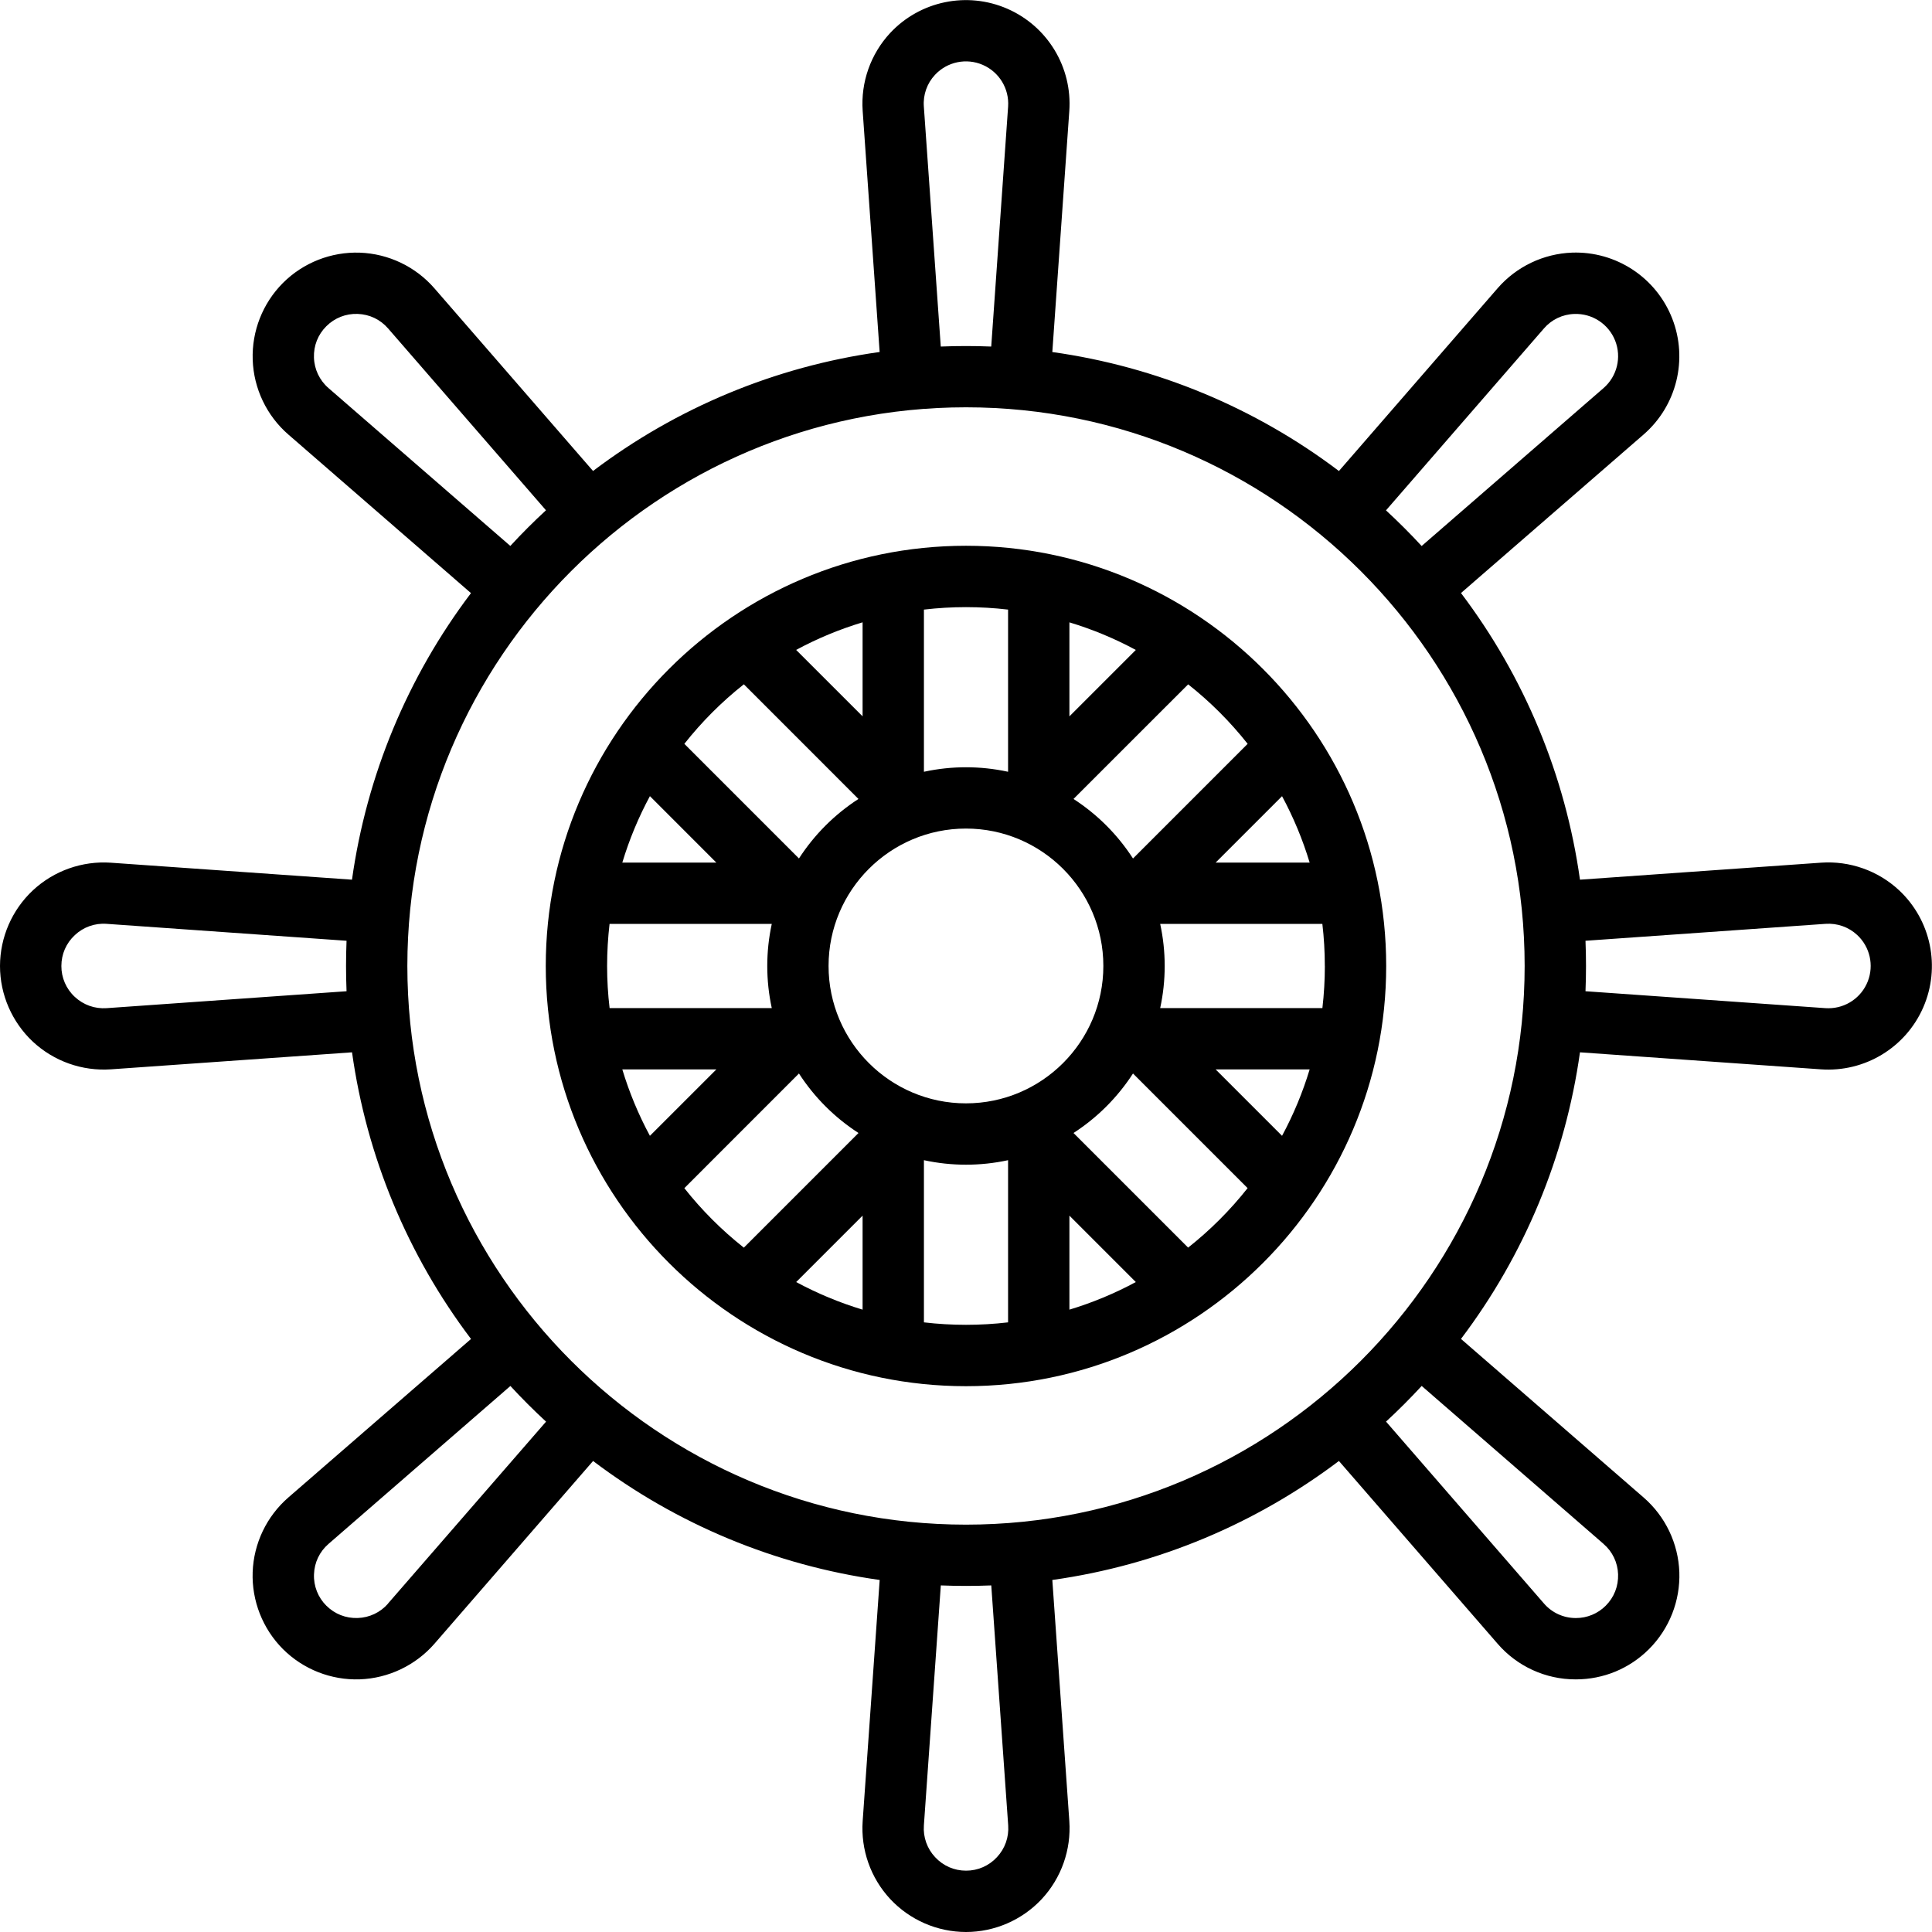
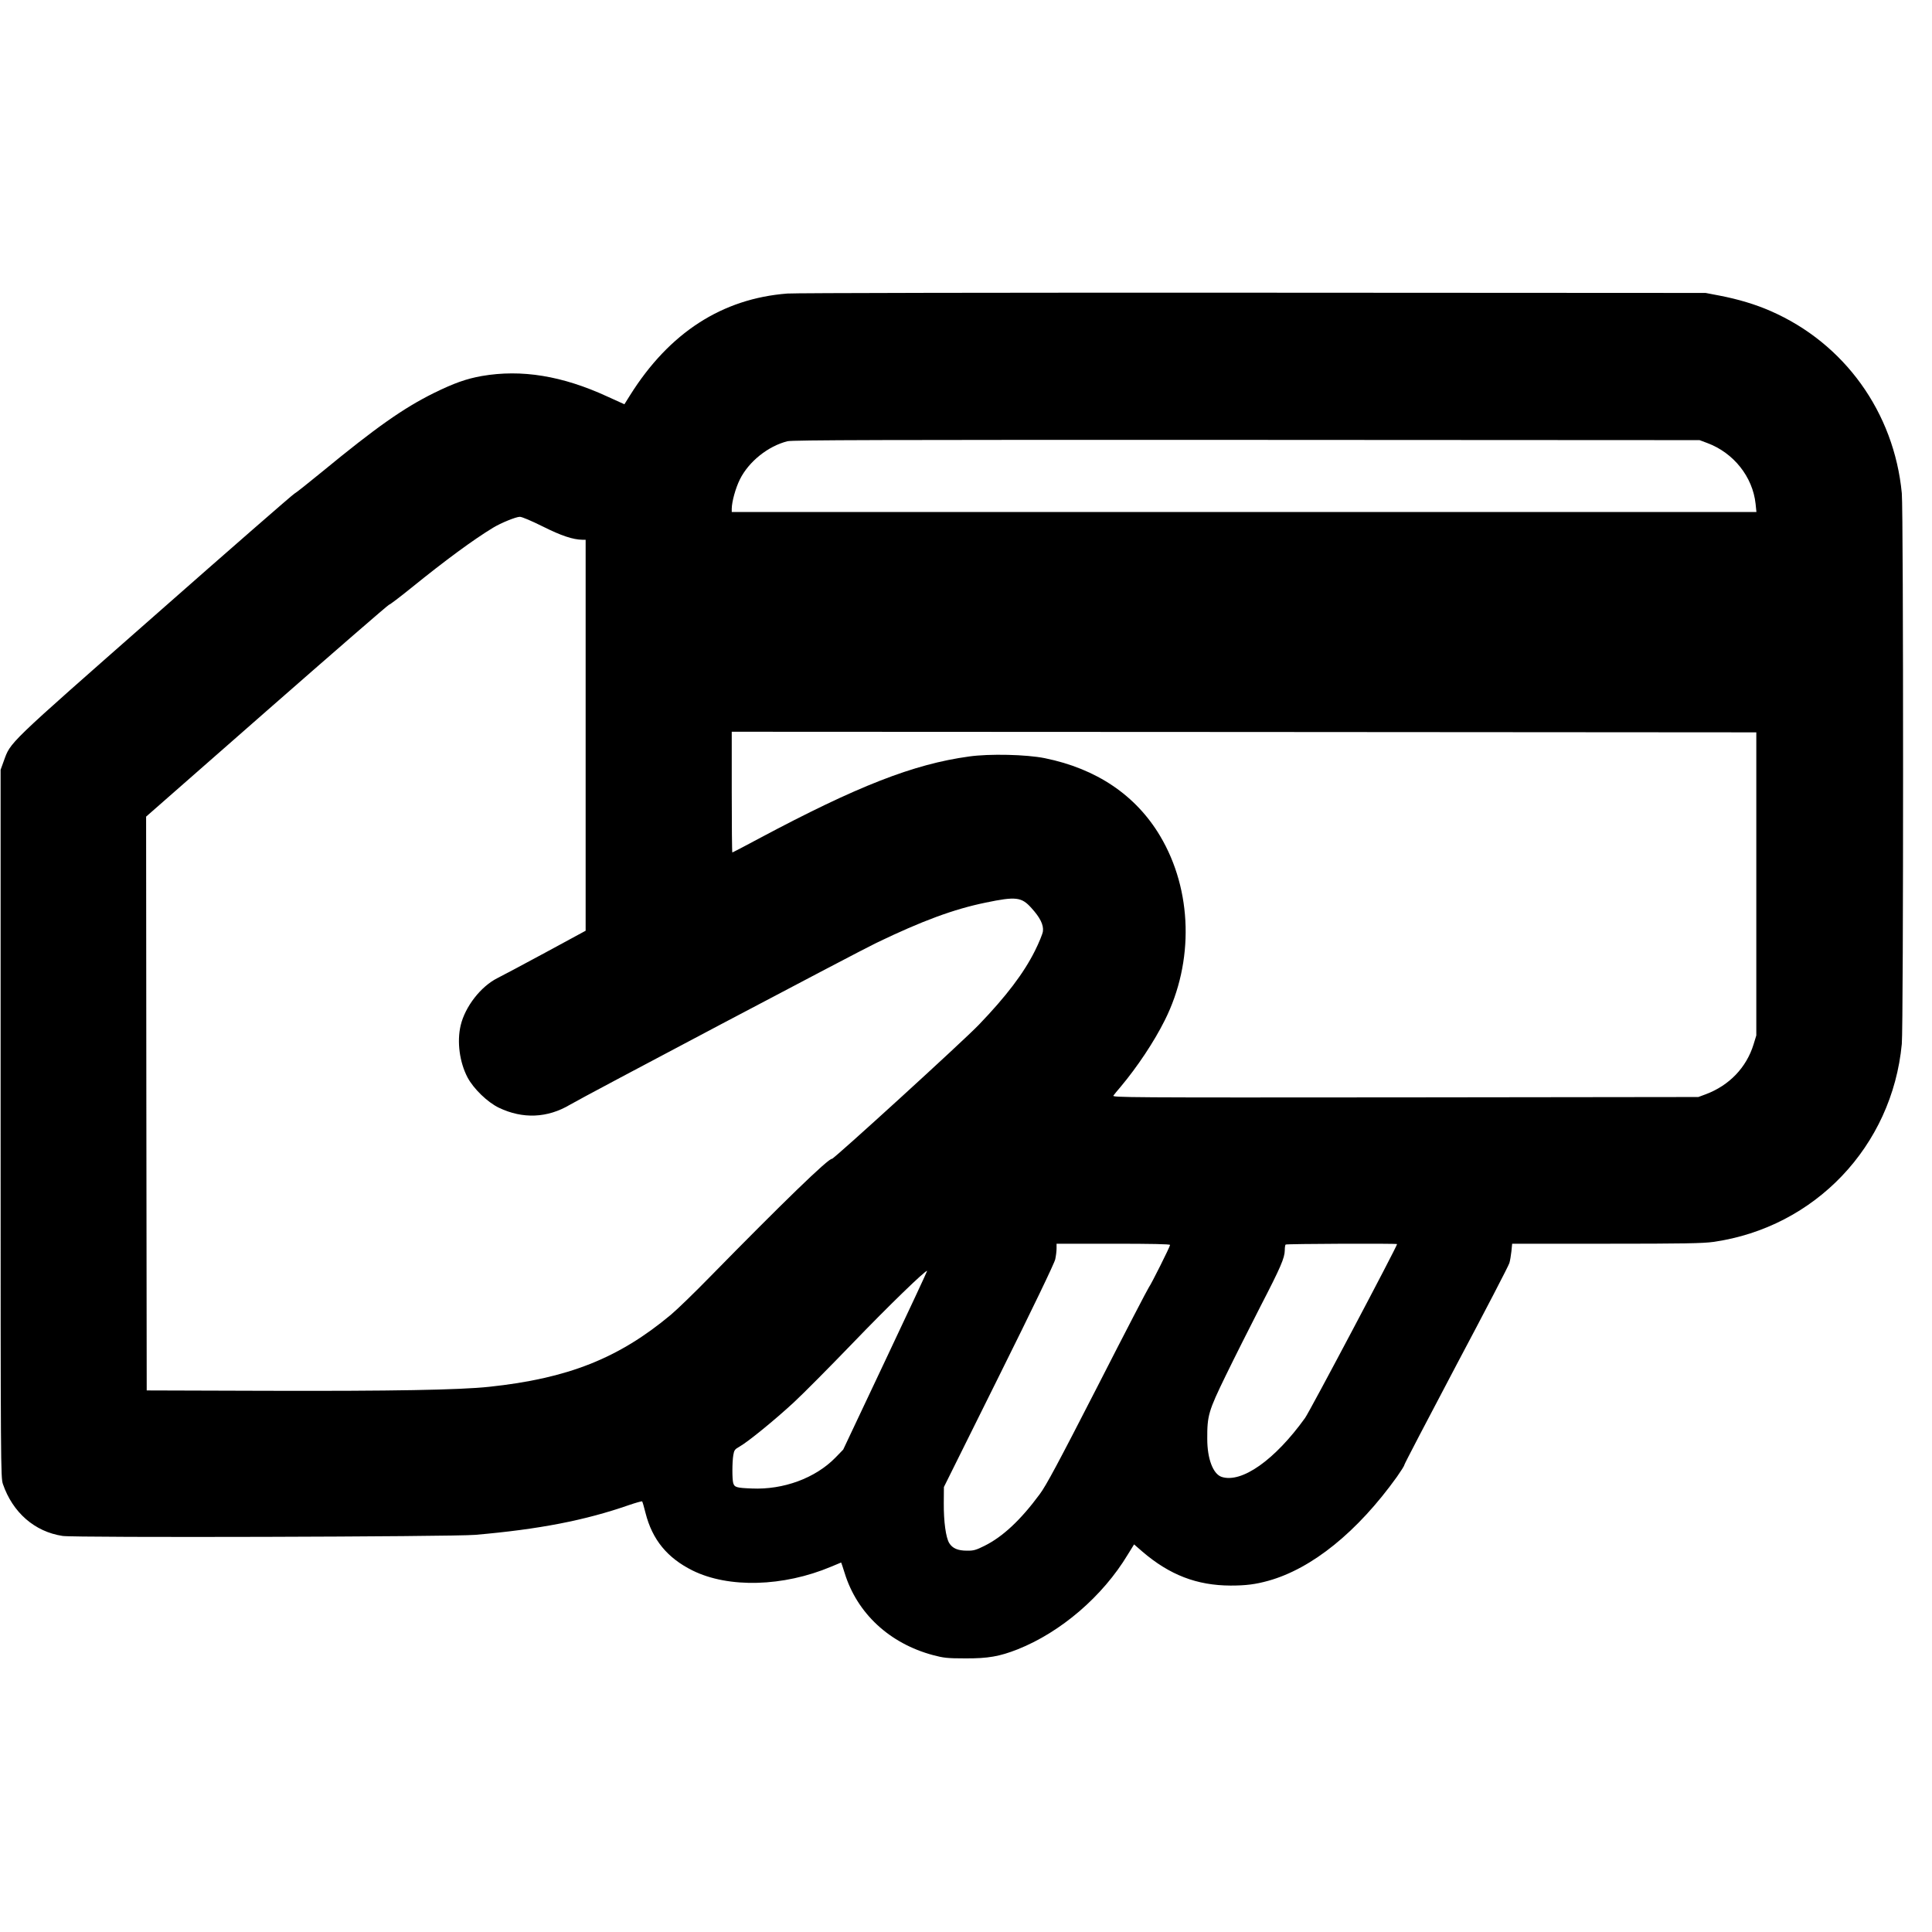
- <svg xmlns="http://www.w3.org/2000/svg" viewBox="0 0 472.48 472.48">
-   <path d="m236.23 133.47c-56.66 0-102.76 46.1-102.76 102.76s46.1 102.77 102.76 102.77 102.77-46.1 102.77-102.77-46.1-102.76-102.77-102.76zm68.89 48.44-28.04 28.04a48.97 48.97 0 0 0 -14.55-14.56l28.04-28.03a88.48 88.48 0 0 1 14.55 14.55zm18.88 54.32c0 3.49-.21 6.92-.6 10.3h-39.67a48.57 48.57 0 0 0 0-20.58h39.66c.4 3.37.6 6.8.6 10.28zm-87.77 33.6c-18.52 0-33.6-15.07-33.6-33.6s15.07-33.6 33.6-33.6 33.6 15.07 33.6 33.6-15.07 33.6-33.6 33.6zm-87.76-33.6c0-3.48.21-6.9.6-10.28h39.67a48.58 48.58 0 0 0 0 20.58h-39.66c-.4-3.38-.61-6.81-.61-10.3zm3.72-25.28a87.2 87.2 0 0 1 6.75-16.25l16.24 16.25h-23zm23 50.58-16.25 16.24a87.25 87.25 0 0 1 -6.75-16.24zm145.09 0a87.22 87.22 0 0 1 -6.75 16.24l-16.24-16.24zm-22.99-50.58 16.24-16.24a87.2 87.2 0 0 1 6.75 16.24zm-35.76-35.77v-22.98a87.2 87.2 0 0 1 16.24 6.75l-16.24 16.24zm-15-26.1v39.66a48.57 48.57 0 0 0 -20.58 0v-39.66a88.22 88.22 0 0 1 20.58 0zm-35.58 26.1-16.25-16.24a87.23 87.23 0 0 1 16.25-6.75v23zm-29.04-7.83 28.03 28.04a48.96 48.96 0 0 0 -14.55 14.55l-28.03-28.03a88.48 88.48 0 0 1 14.55-14.56zm-14.55 123.22 28.03-28.04a48.97 48.97 0 0 0 14.56 14.55l-28.04 28.04a88.48 88.48 0 0 1 -14.55-14.55zm43.59 6.72v22.99a87.27 87.27 0 0 1 -16.24-6.75zm15 26.1v-39.66a48.58 48.58 0 0 0 20.58 0v39.66a88.35 88.35 0 0 1 -20.58 0zm35.58-26.1 16.24 16.24a87.23 87.23 0 0 1 -16.24 6.75zm29.03 7.82-28.03-28.03a48.98 48.98 0 0 0 14.55-14.55l28.03 28.03a88.51 88.51 0 0 1 -14.55 14.55z" />
-   <path d="m464.41 217.7a25.4 25.4 0 0 0 -19.04-6.73l-58.98 4.16a150.88 150.88 0 0 0 -29.1-70.1l44.64-38.75a25.35 25.35 0 0 0 -17.46-44.5 25.4 25.4 0 0 0 -18.22 8.71l-38.81 44.7a150.87 150.87 0 0 0 -70.09-29.1l4.15-58.9a25.35 25.35 0 0 0 -43.8-19.13 25.4 25.4 0 0 0 -6.73 19.05l4.15 58.97a150.88 150.88 0 0 0 -70.09 29.1l-38.8-44.68a25.4 25.4 0 0 0 -18.23-8.71 25.4 25.4 0 0 0 -18.8 7.4 25.4 25.4 0 0 0 -7.4 18.81c.24 7 3.4 13.65 8.7 18.25l44.68 38.8a150.86 150.86 0 0 0 -29.1 70.08l-58.96-4.15a25.44 25.44 0 0 0 -19.05 6.73 25.43 25.43 0 0 0 -8.07 18.53c0 7 2.94 13.74 8.05 18.52a25.45 25.45 0 0 0 19.07 6.75l58.97-4.16a150.88 150.88 0 0 0 29.1 70.1l-44.7 38.79a25.4 25.4 0 0 0 -8.7 18.23c-.25 7 2.45 13.86 7.4 18.82a25.42 25.42 0 0 0 18.8 7.4c7-.25 13.65-3.42 18.25-8.7l38.8-44.7a150.88 150.88 0 0 0 70.09 29.1l-4.16 58.97a25.4 25.4 0 0 0 6.73 19.05 25.42 25.42 0 0 0 18.54 8.07c7 0 13.74-2.94 18.52-8.05a25.45 25.45 0 0 0 6.75-19.07l-4.16-58.97c26.05-3.65 50-13.94 70.09-29.1l38.76 44.64a25.16 25.16 0 0 0 19.12 8.77h.06c6.76 0 13.12-2.63 17.9-7.41a25.42 25.42 0 0 0 7.41-18.82 25.4 25.4 0 0 0 -8.7-18.22l-44.7-38.81a150.86 150.86 0 0 0 29.1-70.09l58.9 4.16a25.35 25.35 0 0 0 19.12-43.81zm-86.83-137.38a10.2 10.2 0 0 1 7.42-3.54 10.33 10.33 0 0 1 7.15 18.13l-44.48 38.62c-2.79-3.03-5.7-5.93-8.72-8.72zm-151.65-54.27a10.2 10.2 0 0 1 2.74-7.76 10.34 10.34 0 0 1 17.87 7.76l-4.13 58.7a152.4 152.4 0 0 0 -12.34 0zm-145.6 68.85a10.25 10.25 0 0 1 -3.55-7.45c-.1-2.9.97-5.62 3.02-7.66a10.24 10.24 0 0 1 7.67-3.02c2.9.1 5.54 1.36 7.44 3.55l38.61 44.47a152.6 152.6 0 0 0 -8.72 8.72l-44.46-38.6zm-54.25 151.65c-2.9.2-5.66-.78-7.79-2.76a10.22 10.22 0 0 1 -3.28-7.55c0-2.9 1.17-5.59 3.3-7.56a10.2 10.2 0 0 1 7.76-2.75l58.68 4.14a153.9 153.9 0 0 0 0 12.34zm68.84 145.6a10.25 10.25 0 0 1 -7.45 3.54c-2.89.1-5.61-.97-7.66-3.01a10.23 10.23 0 0 1 -3.02-7.68c.1-2.9 1.36-5.53 3.55-7.43l44.48-38.62a152.9 152.9 0 0 0 8.72 8.72l-38.64 44.47zm151.64 54.26c.2 2.9-.78 5.66-2.76 7.78a10.22 10.22 0 0 1 -7.55 3.29c-2.9 0-5.59-1.17-7.56-3.3a10.22 10.22 0 0 1 -2.75-7.76l4.14-58.7a153.85 153.85 0 0 0 12.34 0zm145.6-68.83a10.2 10.2 0 0 1 3.55 7.42c.1 2.9-.97 5.63-3.02 7.68a10.25 10.25 0 0 1 -7.3 3.02h-.03a10.25 10.25 0 0 1 -7.77-3.55l-38.63-44.49c3.02-2.78 5.93-5.7 8.72-8.72l44.49 38.64zm-155.92-4.72c-75.33 0-136.62-61.29-136.62-136.63s61.28-136.62 136.61-136.62 136.63 61.29 136.63 136.62-61.29 136.63-136.63 136.63zm210.94-126.29c-.22 0-.44 0-.74-.02l-58.7-4.14a152.4 152.4 0 0 0 0-12.34l58.7-4.14c2.88-.2 5.64.77 7.76 2.74a10.34 10.34 0 0 1 -7.02 17.9z" />
+ <svg xmlns="http://www.w3.org/2000/svg" version="1.0" width="1600pt" height="1600pt" viewBox="0 0 1600 1600" preserveAspectRatio="xMidYMid meet">
+   <g transform="translate(0,1600) scale(0.1,-0.1)" fill="#000000" stroke="none">
+     <path d="M6520 13569 c-540 -42 -977 -324 -1302 -842 l-47 -75 -141 64 c-373 172 -711 227 -1040 170 -129 -23 -230 -59 -397 -141 -252 -125 -477 -283 -928 -654 -116 -95 -218 -176 -228 -180 -10 -4 -529 -456 -1153 -1006 -1238 -1089 -1194 -1047 -1253 -1208 l-26 -72 0 -2930 c0 -2847 1 -2932 19 -2985 81 -236 263 -395 494 -430 98 -16 3234 -7 3417 9 531 46 911 120 1275 247 56 19 105 33 108 30 3 -3 16 -47 28 -96 56 -221 180 -372 389 -476 299 -148 752 -135 1147 31 45 19 83 35 84 35 1 0 14 -39 29 -87 103 -334 371 -583 732 -680 87 -23 117 -27 268 -27 187 -1 283 16 433 75 357 142 704 439 912 785 l52 84 69 -60 c225 -193 451 -280 730 -281 127 0 206 10 314 40 361 101 737 405 1064 861 33 47 61 91 61 98 0 7 194 378 430 825 237 446 435 827 440 847 6 19 13 63 17 98 l6 62 781 0 c634 0 801 3 885 15 841 120 1481 792 1561 1640 14 152 14 4408 0 4560 -64 670 -475 1242 -1086 1509 -125 55 -268 98 -424 128 l-115 22 -3750 2 c-2062 1 -3797 -2 -3855 -7z m7619 -1238 c218 -81 376 -280 400 -503 l7 -68 -4243 0 -4243 0 0 28 c1 58 31 168 67 241 73 148 234 277 395 317 43 10 782 12 3803 11 l3750 -2 64 -24z m-9644 -691 c153 -77 251 -109 328 -110 l27 0 0 -1619 0 -1619 -332 -180 c-183 -99 -362 -194 -398 -212 -138 -69 -268 -236 -305 -392 -32 -136 -9 -305 57 -431 50 -94 166 -206 260 -251 197 -94 401 -86 588 25 107 64 2390 1270 2539 1341 378 182 640 279 904 333 250 52 297 47 379 -45 72 -79 102 -140 95 -193 -3 -22 -33 -95 -66 -161 -93 -186 -238 -377 -465 -613 -124 -130 -1203 -1114 -1216 -1110 -27 7 -410 -365 -1011 -978 -123 -126 -269 -268 -324 -314 -431 -360 -852 -527 -1505 -596 -244 -26 -810 -36 -1845 -33 l-990 3 -3 2376 -2 2376 1002 879 c551 483 1006 878 1010 876 5 -1 88 62 186 141 280 227 514 399 676 497 64 39 189 90 221 90 18 0 95 -33 190 -80z m10050 -2960 l0 -1255 -23 -75 c-59 -191 -201 -339 -395 -412 l-62 -23 -2429 -3 c-2318 -2 -2428 -1 -2415 15 7 10 34 43 60 73 138 165 275 370 365 550 244 486 229 1077 -38 1526 -201 338 -527 558 -955 645 -152 31 -460 38 -628 14 -460 -63 -925 -245 -1739 -679 -119 -64 -219 -116 -221 -116 -3 0 -5 225 -5 500 l0 500 4243 -2 4242 -3 0 -1255z m-4855 -2990 c0 -14 -159 -331 -175 -350 -7 -8 -199 -377 -425 -820 -323 -630 -427 -825 -480 -895 -158 -214 -306 -352 -457 -427 -70 -35 -91 -41 -145 -40 -75 0 -120 19 -147 63 -28 46 -46 178 -45 329 l1 135 456 918 c274 551 460 937 466 968 6 27 11 68 11 89 l0 40 470 0 c310 0 470 -3 470 -10z m1880 7 c0 -19 -723 -1386 -762 -1440 -250 -348 -525 -542 -691 -488 -71 24 -119 150 -119 314 -1 194 10 231 154 527 71 146 200 402 286 570 169 327 201 402 202 466 0 22 3 44 7 47 6 7 923 10 923 4z m-4238 -963 l-349 -739 -64 -66 c-166 -170 -431 -268 -694 -256 -127 5 -143 10 -153 46 -9 33 -9 172 1 231 7 41 12 48 55 72 68 39 286 216 446 364 77 71 295 291 485 488 302 314 609 611 619 601 2 -1 -154 -335 -346 -741z" />
+   </g>
</svg>
